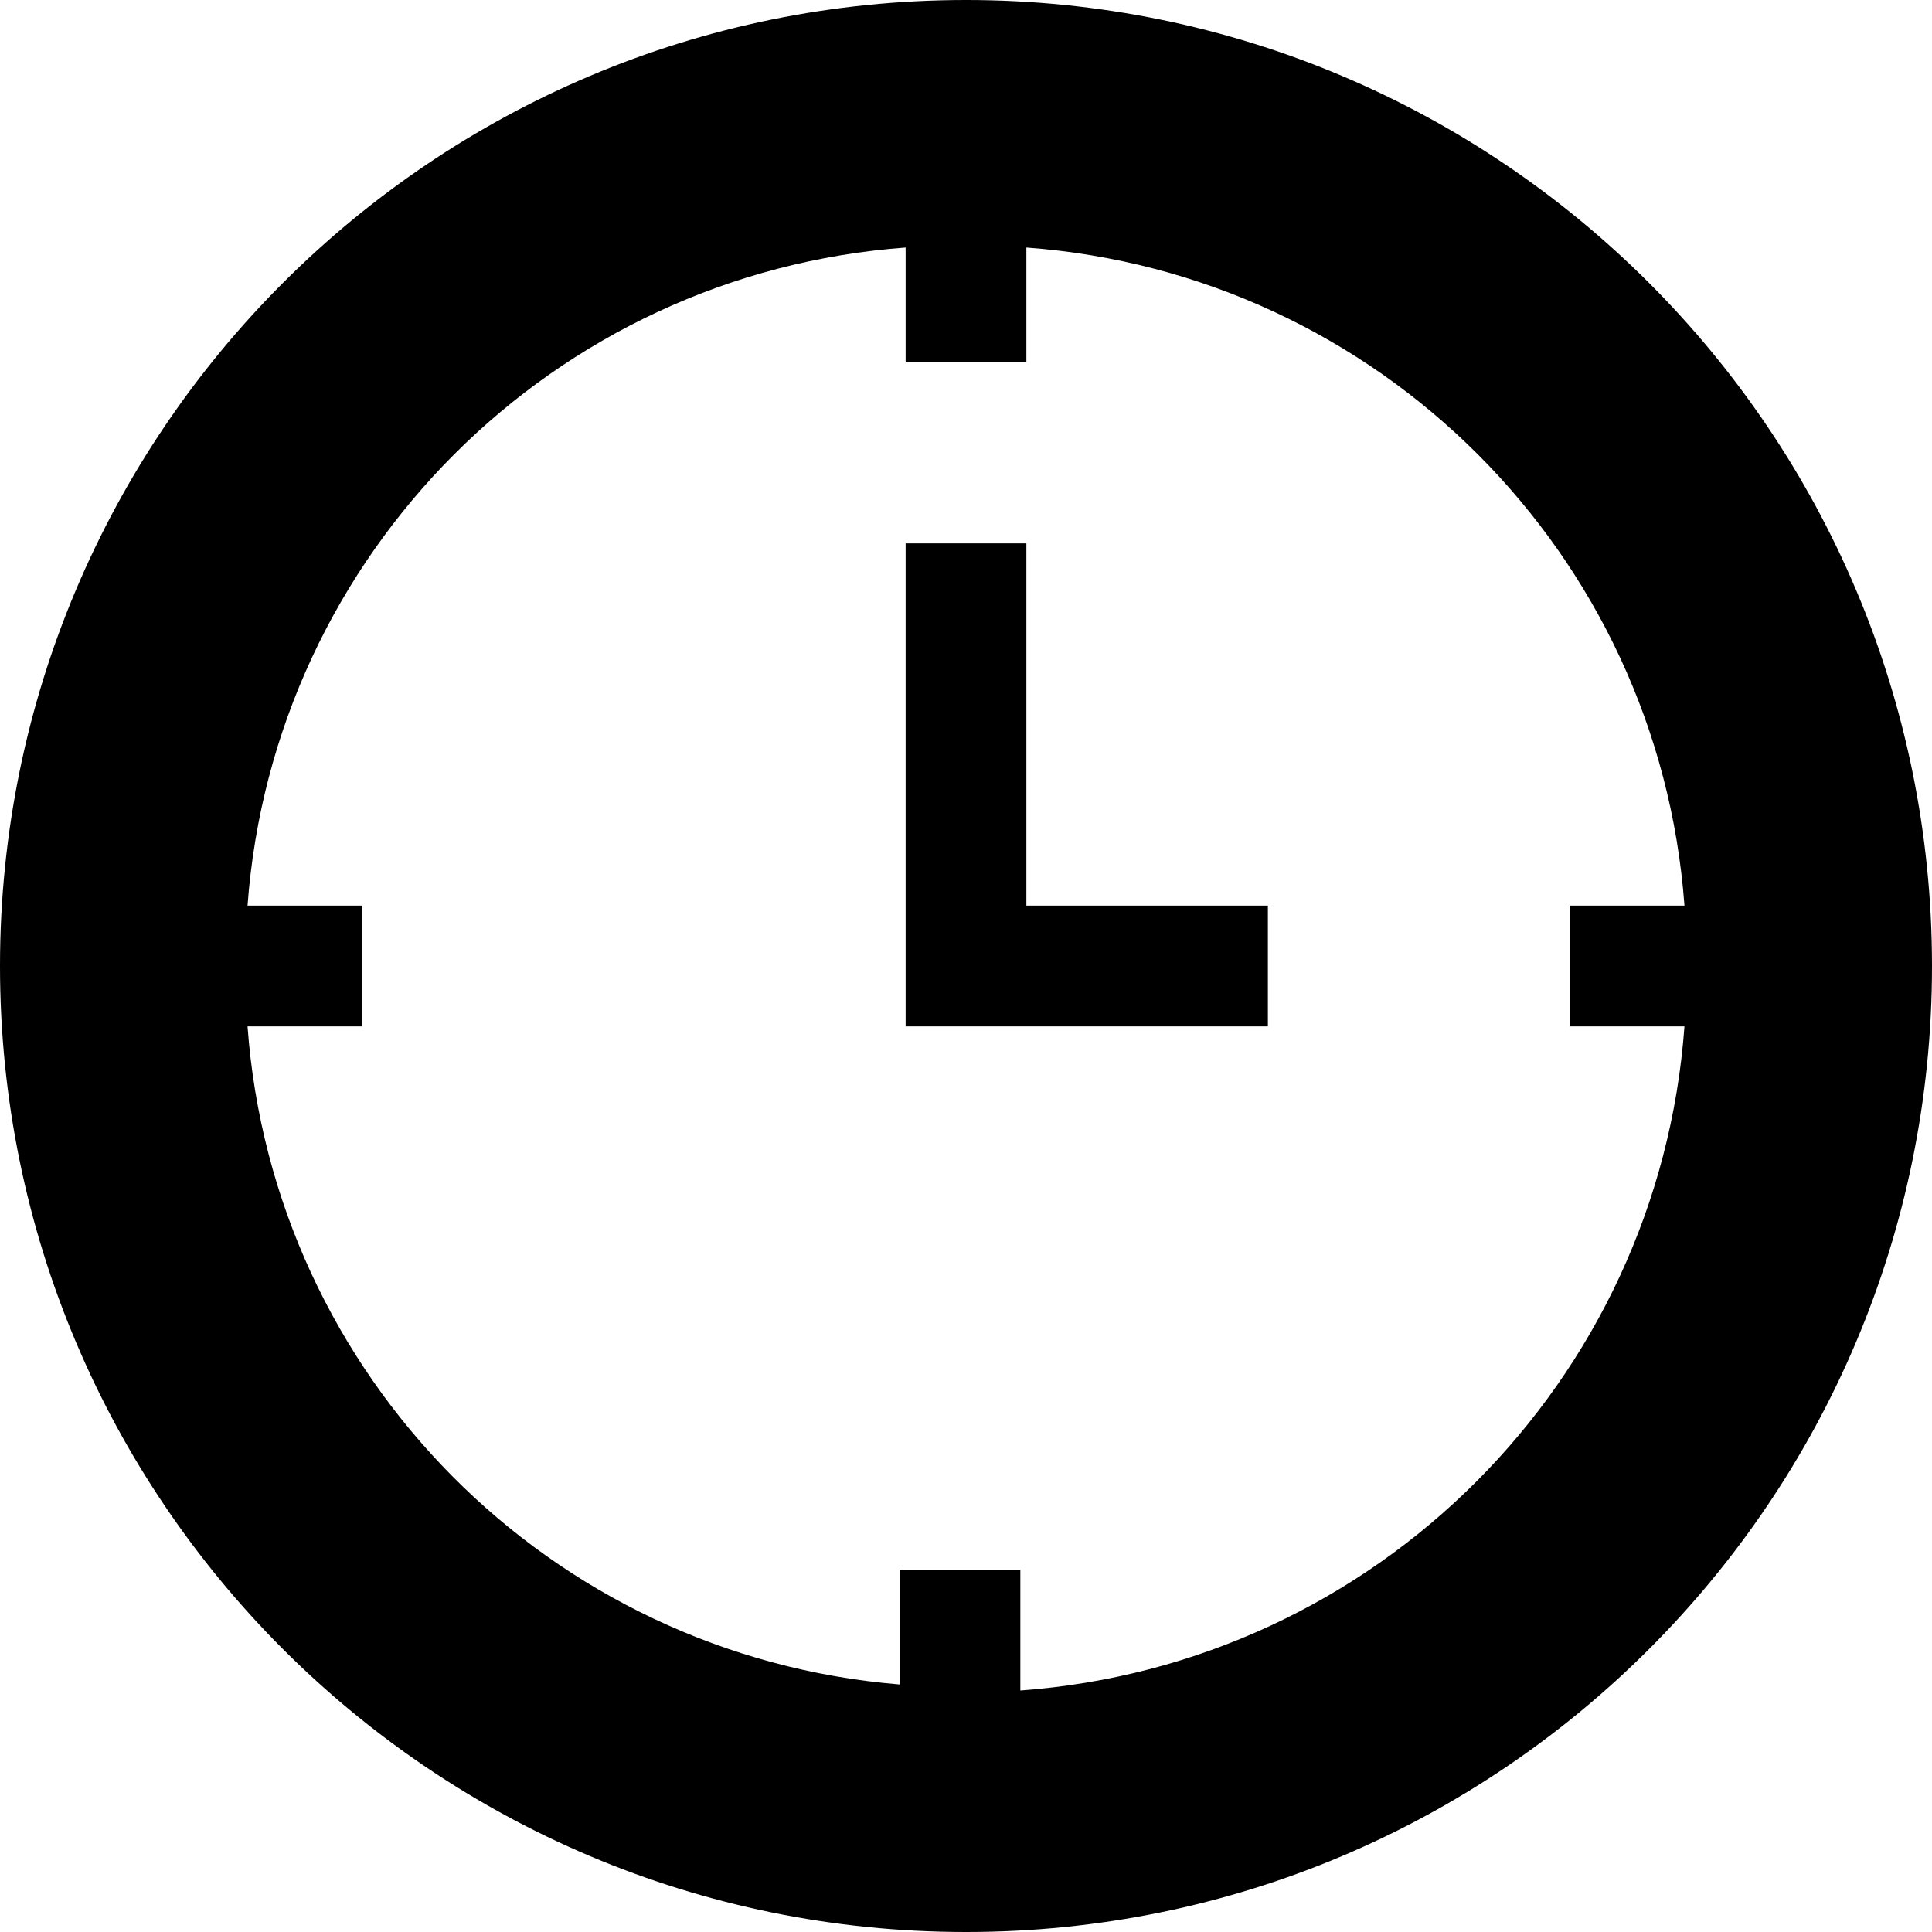
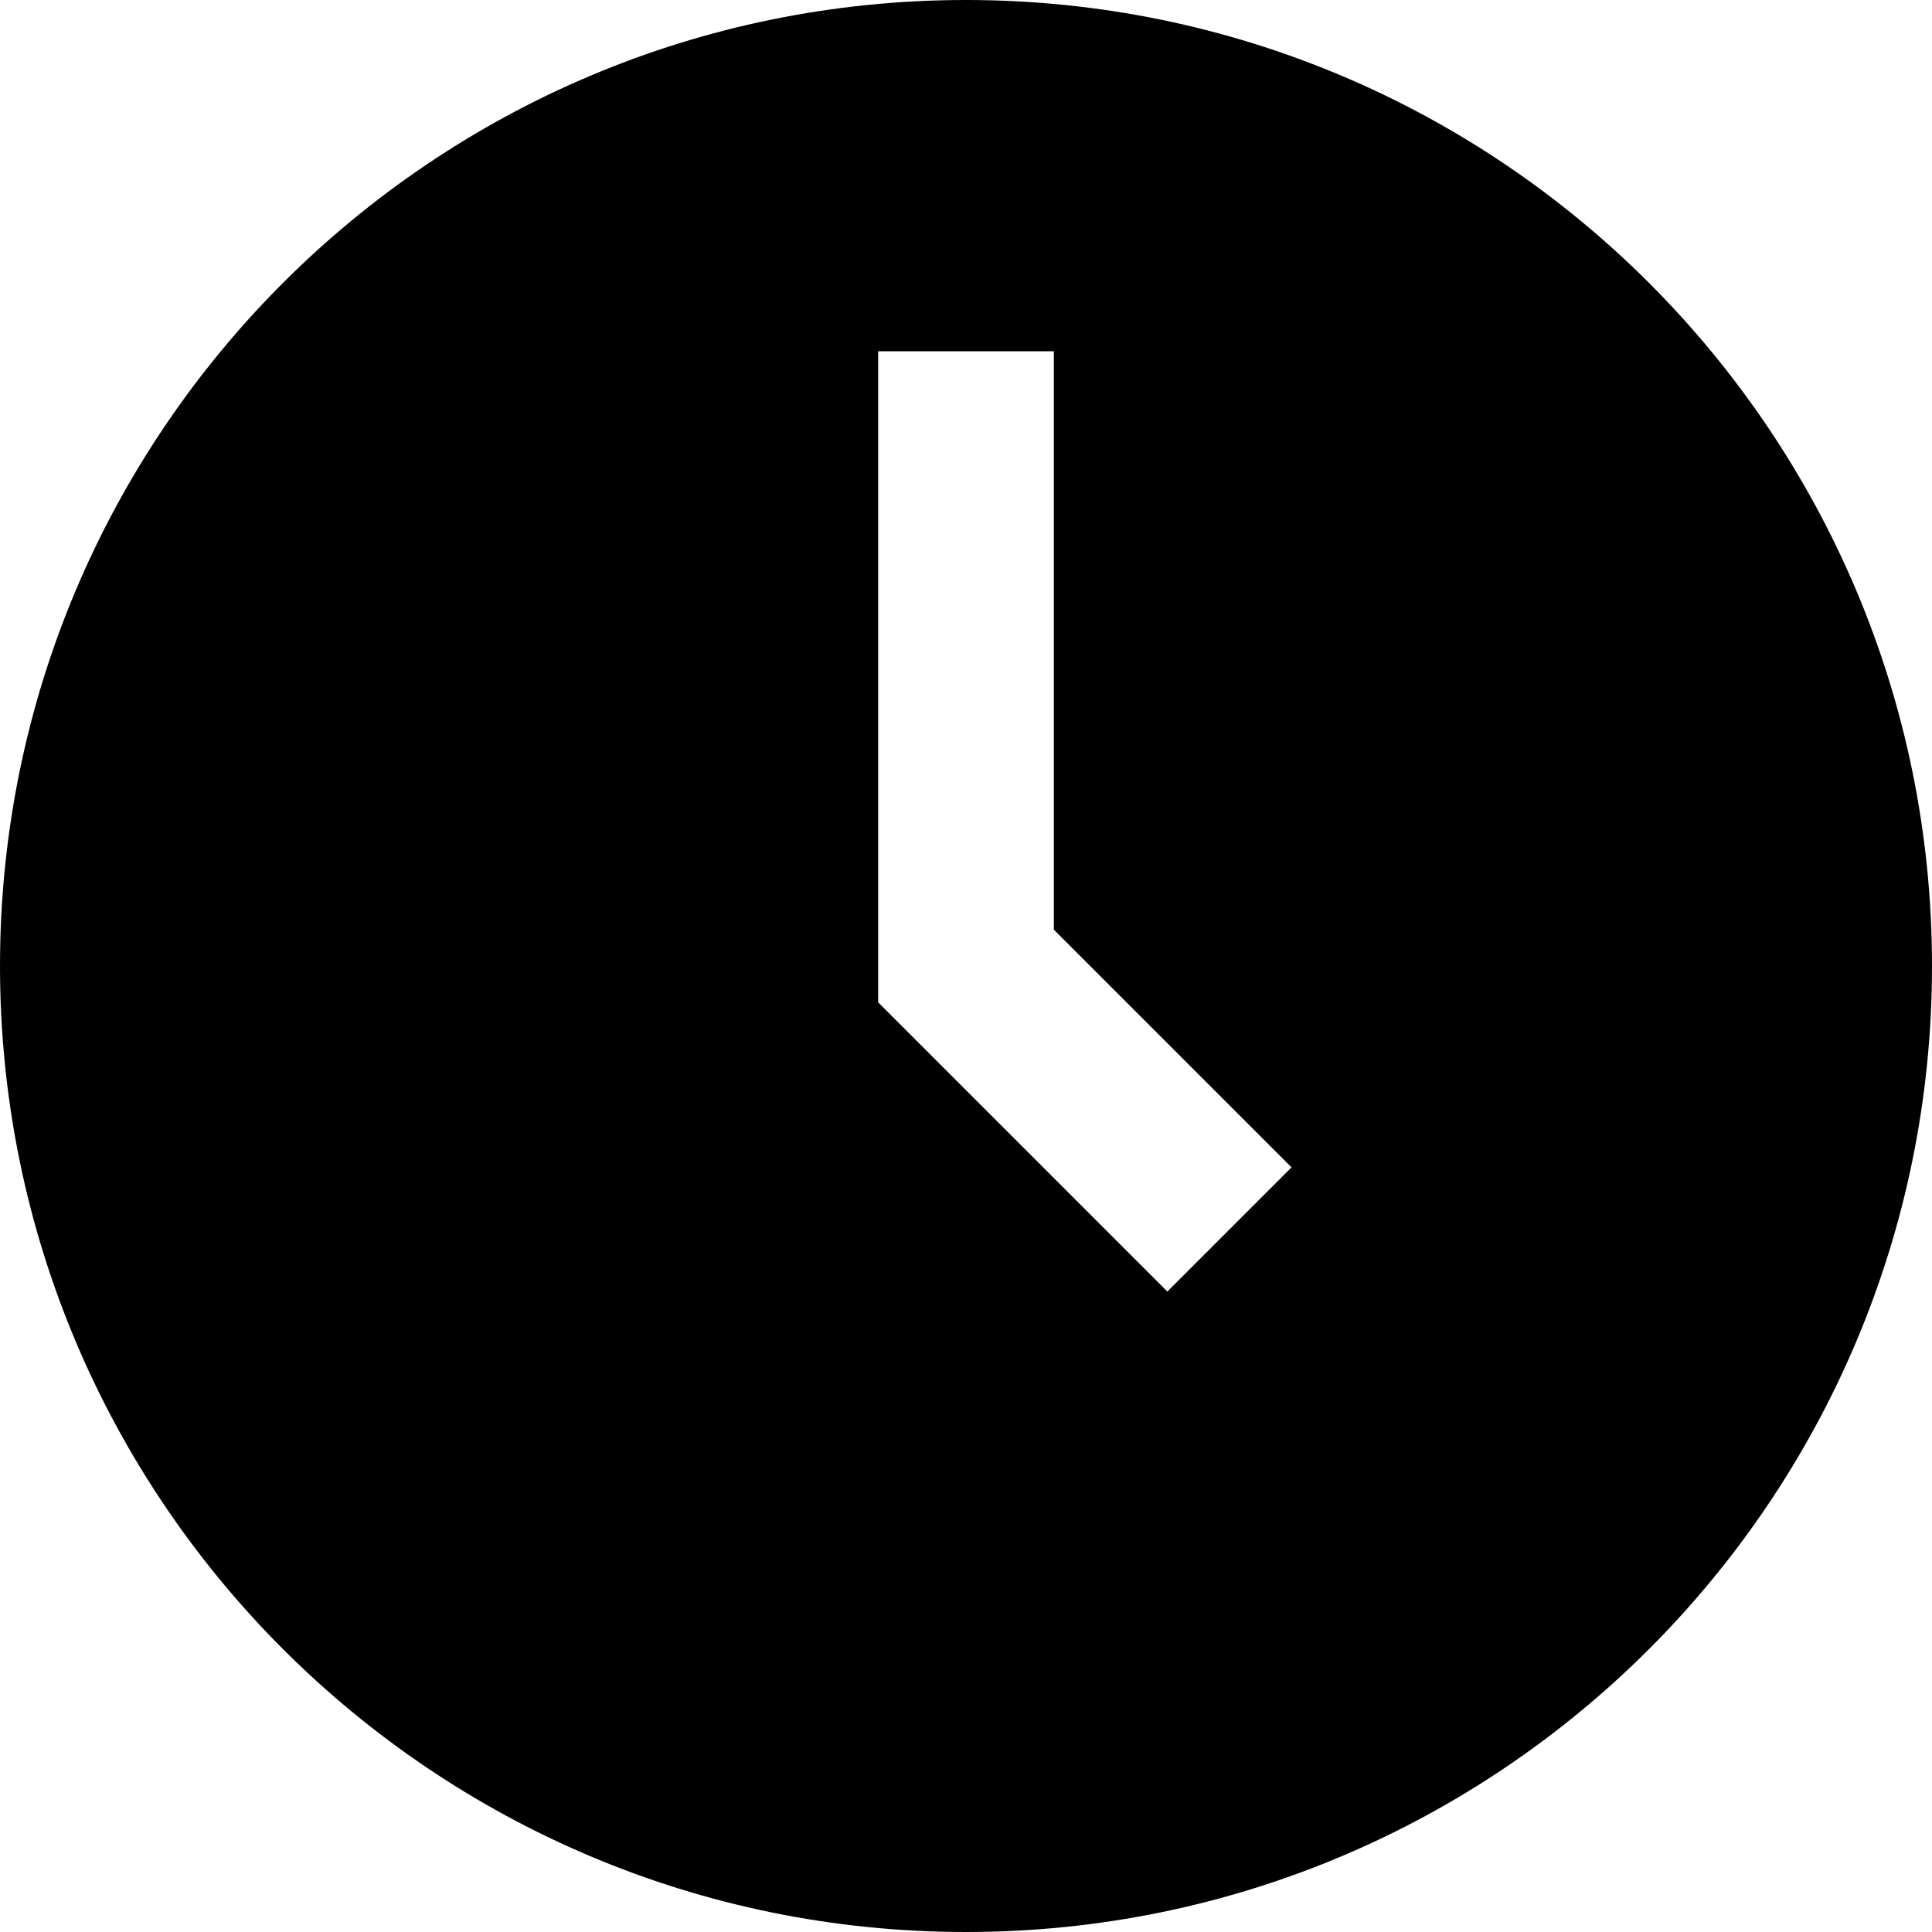
- <svg xmlns="http://www.w3.org/2000/svg" viewBox="0 0 32 32">
-   <path fill-rule="evenodd" d="M16 0C7.163 0 0 7.163 0 16s7.163 16 16 16 16-7.163 16-16A16 16 0 0 0 16 0zm.9 28v-2h-2v1.9A11.8 11.8 0 0 1 4.1 17H6v-2H4.1A11.8 11.8 0 0 1 15 4.1V6h2V4.1A11.8 11.8 0 0 1 27.9 15H26v2h1.9a11.9 11.9 0 0 1-11 11zm.1-13h4v2h-6V9h2v6z" />
+ <svg xmlns="http://www.w3.org/2000/svg" width="22" height="22" viewBox="0 0 22 22" fill="none">
+   <path fill-rule="evenodd" clip-rule="evenodd" d="M11 22C17.075 22 22 17.075 22 11C22 4.925 17.075 0 11 0C4.925 0 0 4.925 0 11C0 17.075 4.925 22 11 22ZM10 4V11.414L13.293 14.707L14.707 13.293L12 10.586V4H10Z" fill="black" />
</svg>
